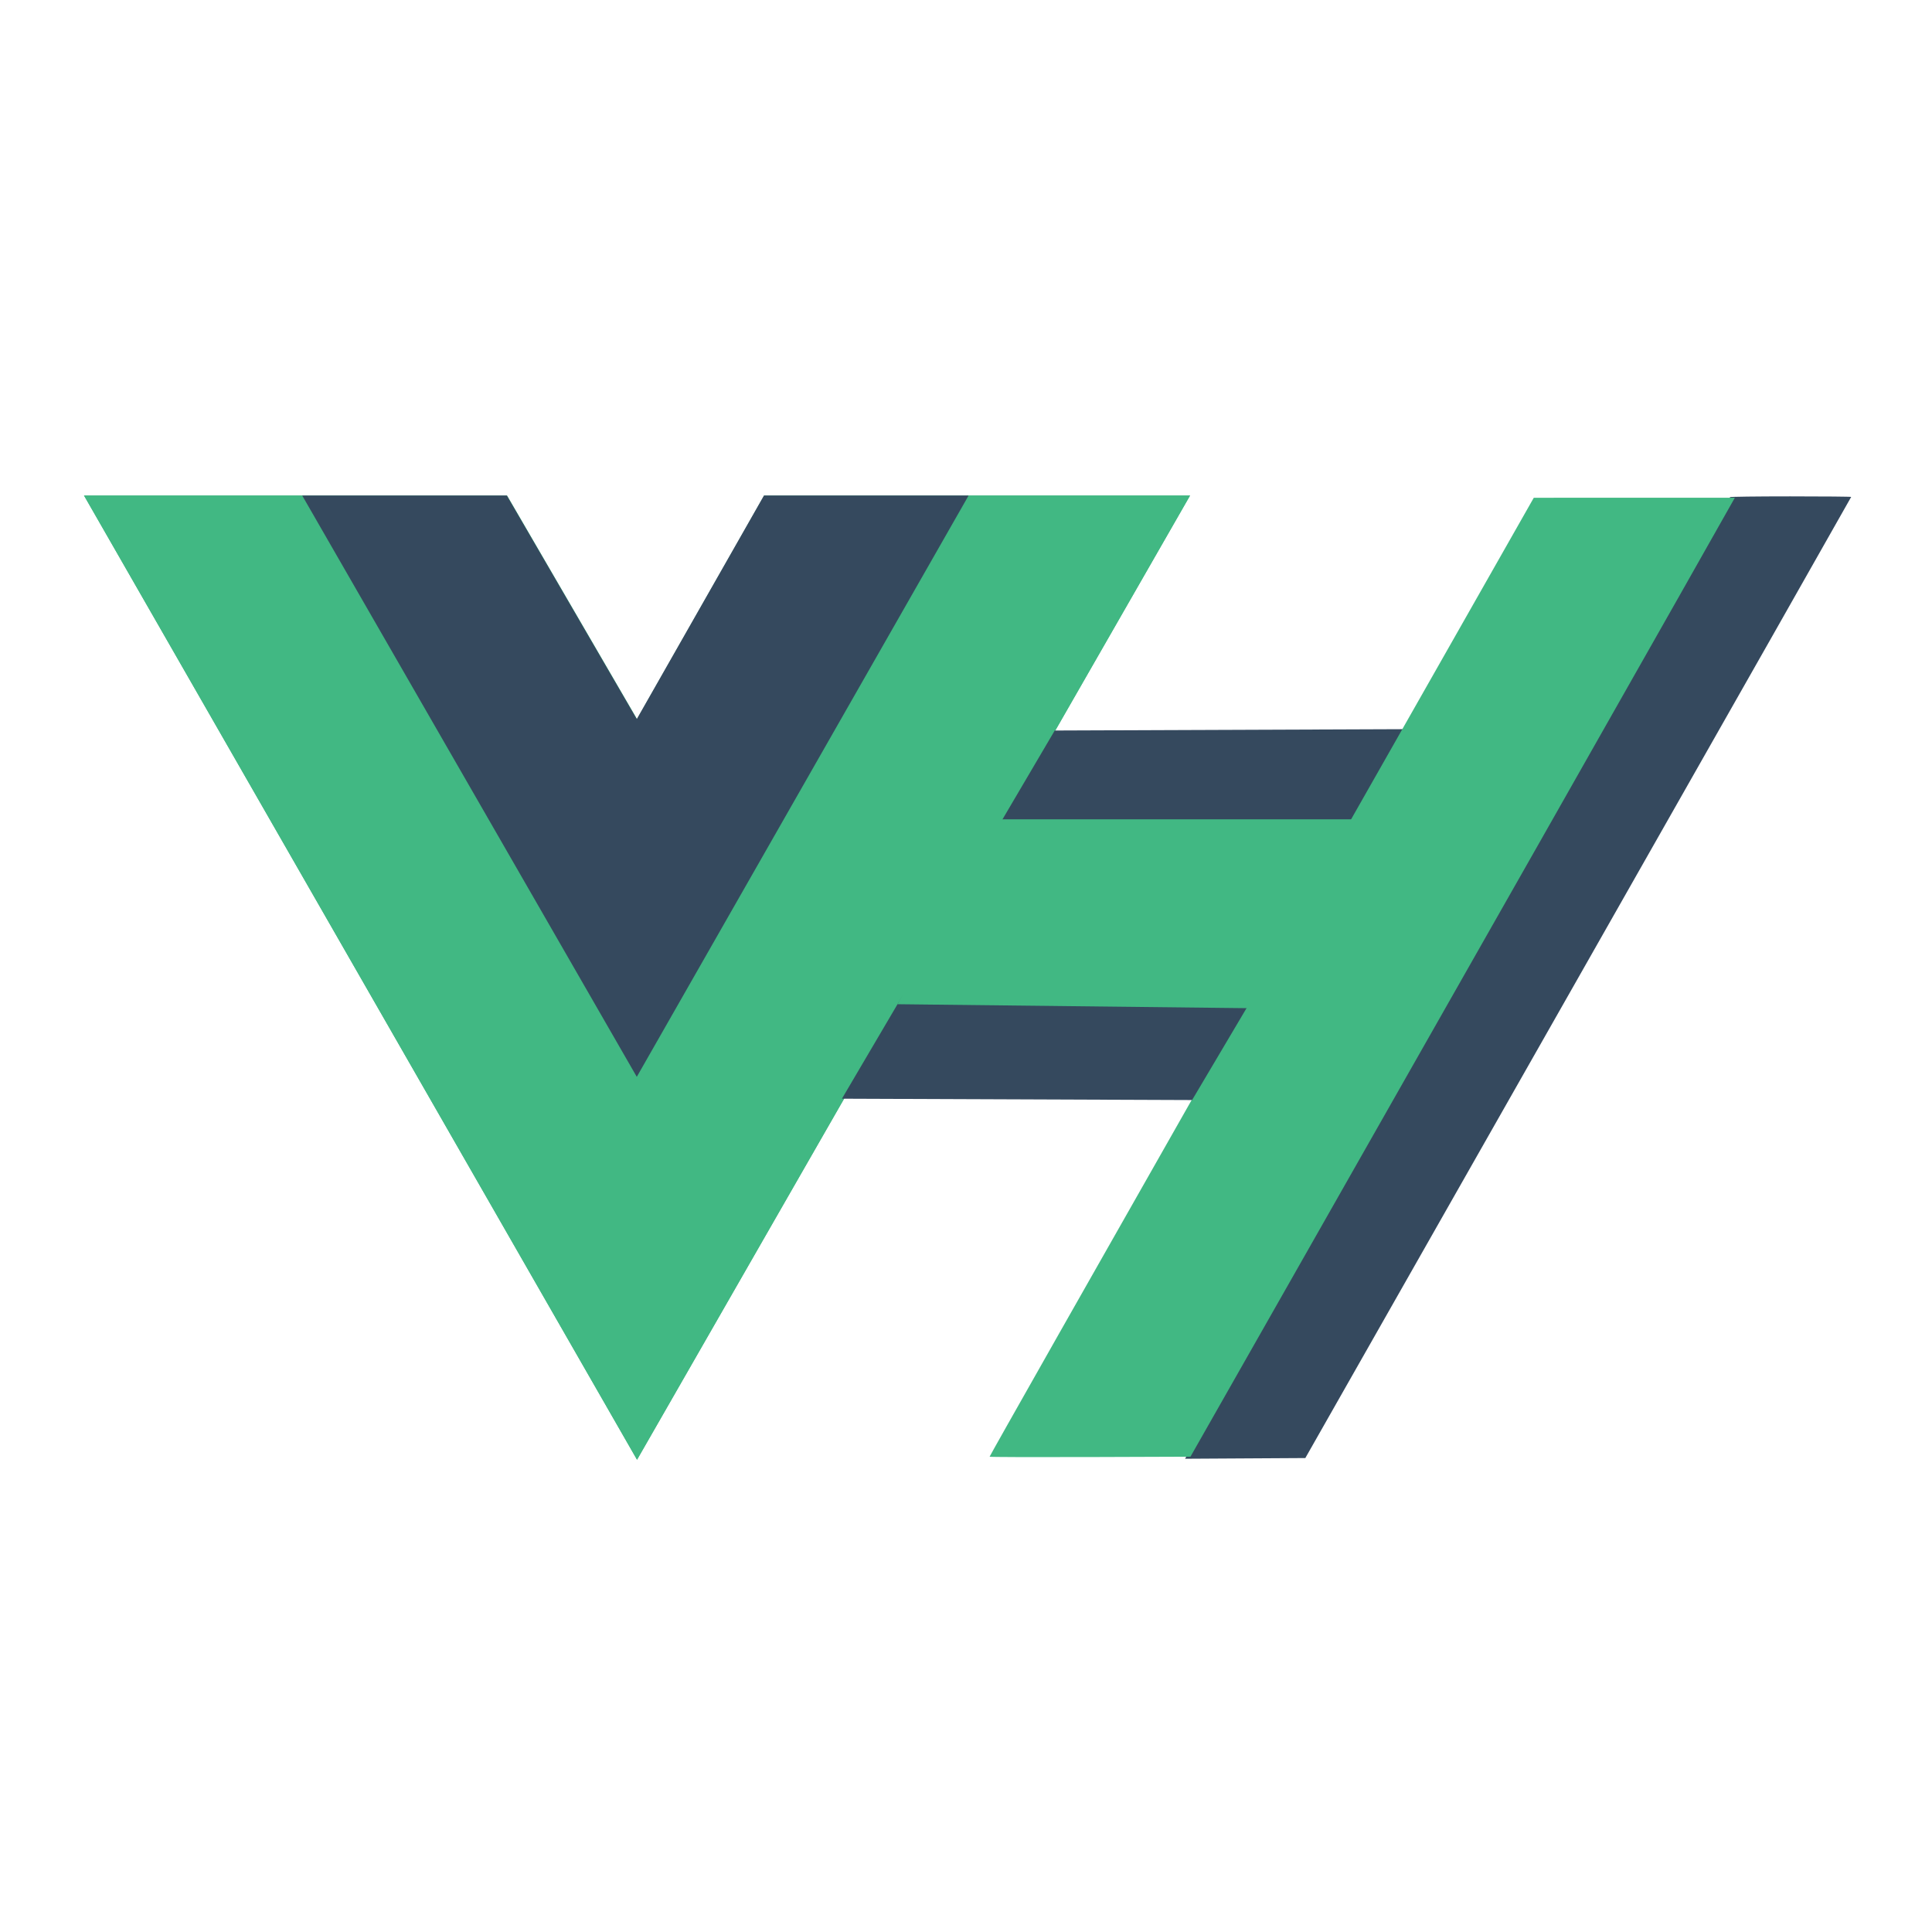
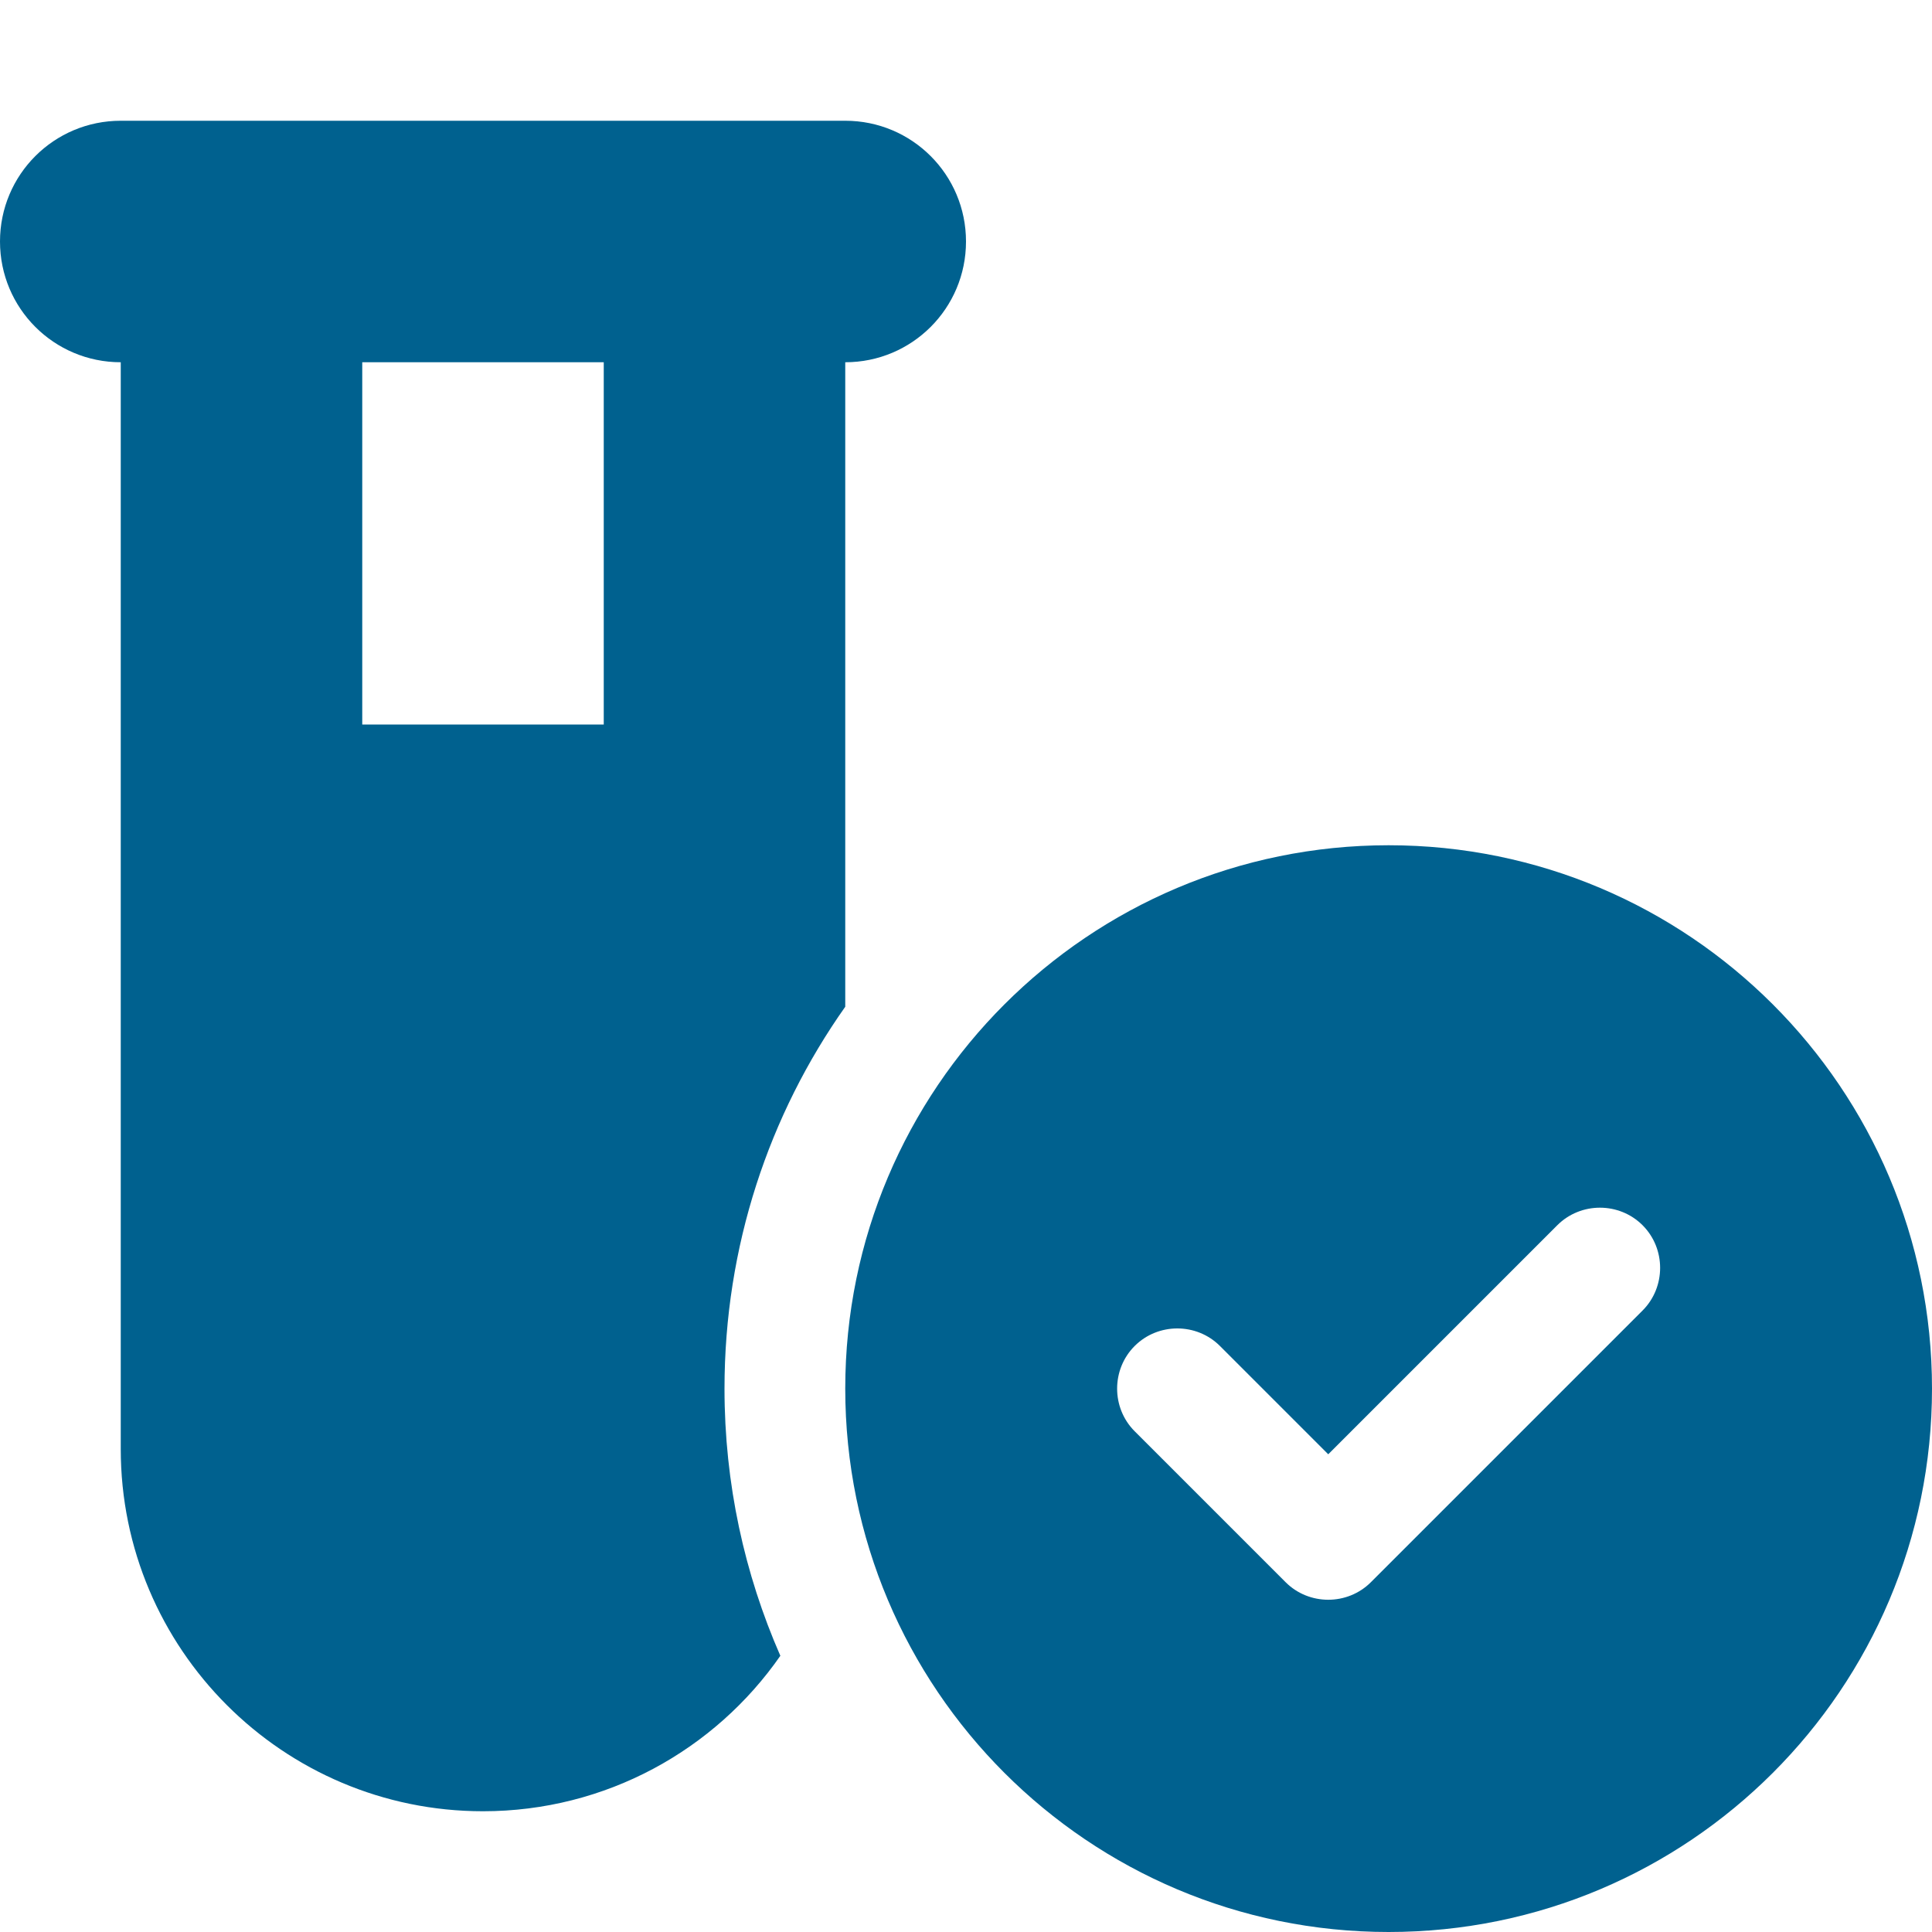
- <svg xmlns="http://www.w3.org/2000/svg" width="1200" height="1200" class="icon" viewBox="0 0 3280.944 2800">
-   <path fill="#41b883" d="M1645.332 601.004h375.675L1081.82 2238.478 142.636 601.004h718.477l220.708 379.704 216.013-379.704z" />
-   <path fill="#41b883" d="M142.636 601.004l939.185 1637.474 939.186-1637.474h-375.675l-563.51 982.484-568.208-982.484z" />
-   <path fill="#35495e" d="M513.188 601.004l568.207 987.23 563.511-987.23h-347.498l-216.013 379.704-220.708-379.704zM1607.792 1311.83l594.678 2.293 187.353-316.325-598.662 2.292zM2198.506 1909.57C2867.436 732.7 2939.502 605.426 2937.874 603.78c-.715-.723 45.303-1.314 102.262-1.314s103.562.428 103.562.951c0 .523-208.57 367.978-463.491 816.567L2216.715 2235.6l-102.1.596-102.102.596z" />
-   <path fill="#41b883" d="M1680.563 2233.328c0-1.34 168.208-298.145 440.375-777.048a4135645.775 4135645.775 0 00337.619-594.19l146.13-257.25 170.746-.04 170.747-.04-5.536 9.741c-3.044 5.358-43.727 77.302-90.407 159.875-85.356 150.992-337.562 595.163-656.602 1156.373l-172 302.559-170.536.588c-93.795.322-170.536.069-170.536-.567z" />
-   <path fill="#35495e" d="M1429.783 1625.351l594.679 2.292 187.353-316.324-598.662 2.292z" />
-   <path fill="#41b883" d="M1524.207 1464.903l608.285 6.877 173.746-320.909h-619.072z" />
+ <svg xmlns="http://www.w3.org/2000/svg" viewBox="0 0 512 512">
+   <style>svg{fill:#00618f}</style>
+   <path d="M0 64C0 46.3 14.3 32 32 32H96h64 64c17.7 0 32 14.3 32 32s-14.3 32-32 32V266.8c-20.2 28.6-32 63.5-32 101.2c0 25.2 5.3 49.1 14.8 70.8C189.5 463.7 160.6 480 128 480c-53 0-96-43-96-96V96C14.3 96 0 81.7 0 64zM96 96v96h64V96H96zM224 368a144 144 0 1 1 288 0 144 144 0 1 1 -288 0zm211.3-43.3c-6.2-6.2-16.4-6.2-22.6 0L352 385.4l-28.7-28.7c-6.2-6.2-16.4-6.2-22.6 0s-6.2 16.4 0 22.6l40 40c6.2 6.2 16.4 6.2 22.6 0l72-72c6.2-6.2 6.2-16.4 0-22.6z" />
</svg>
